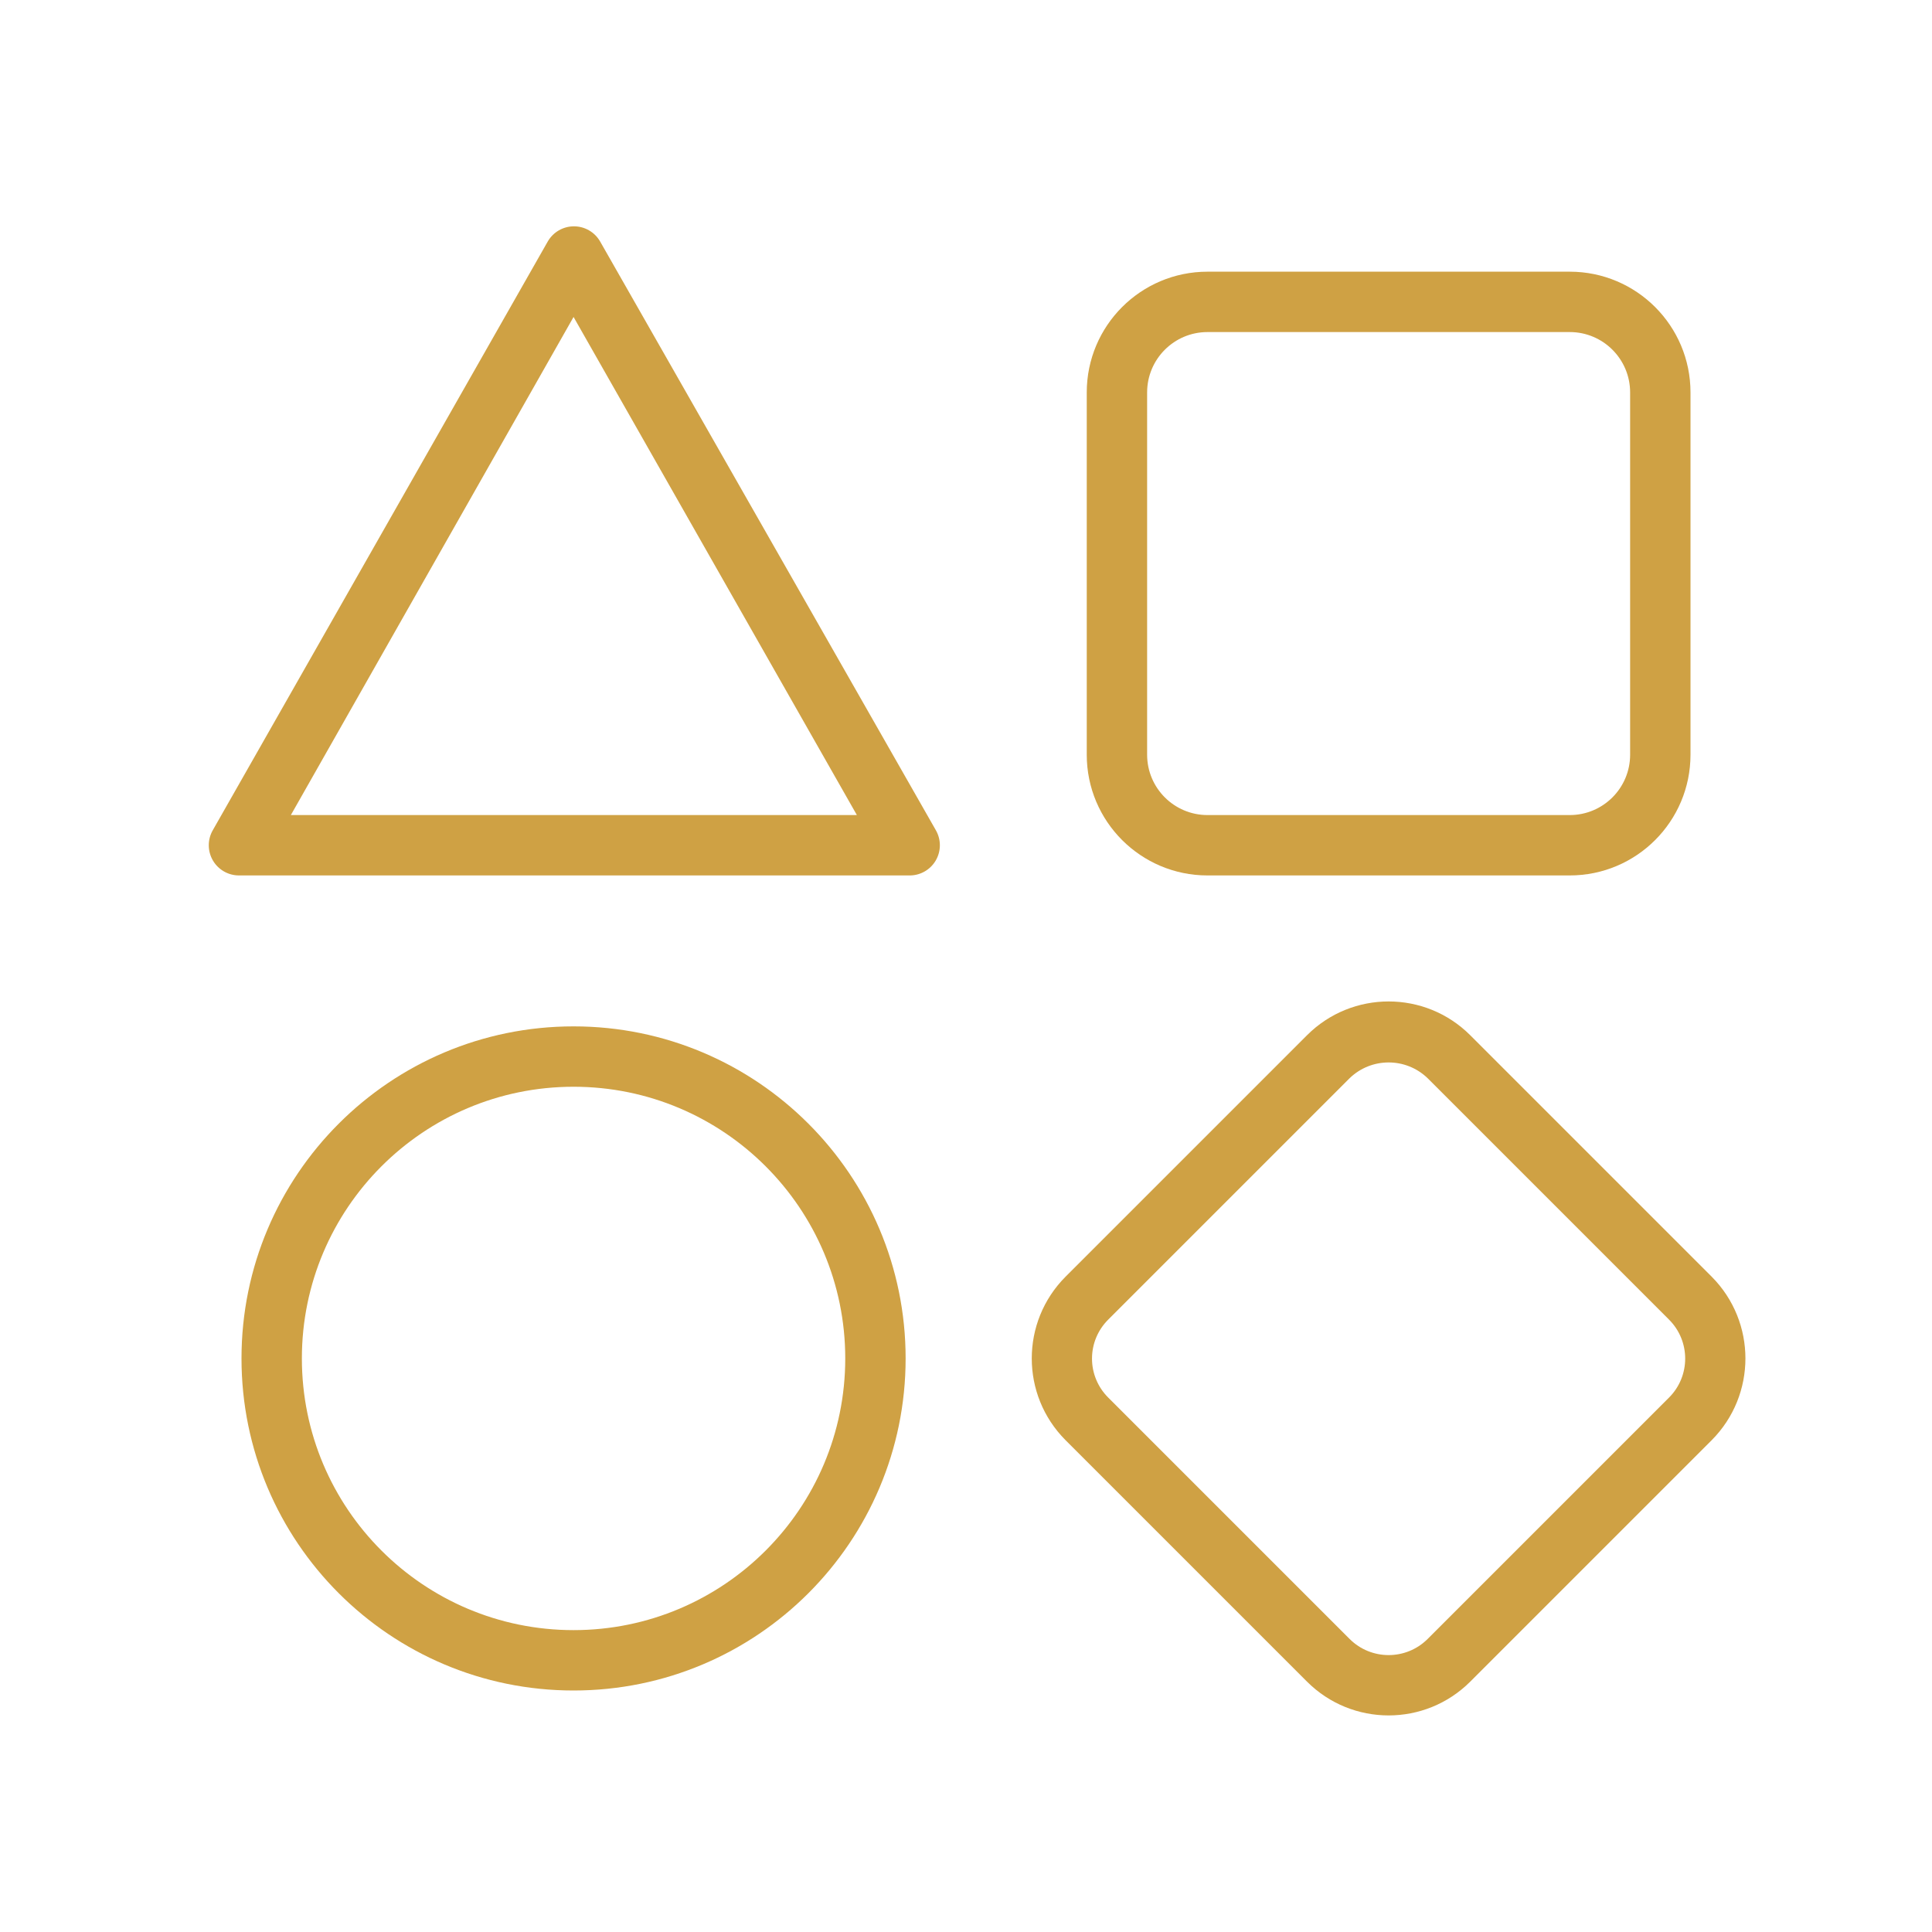
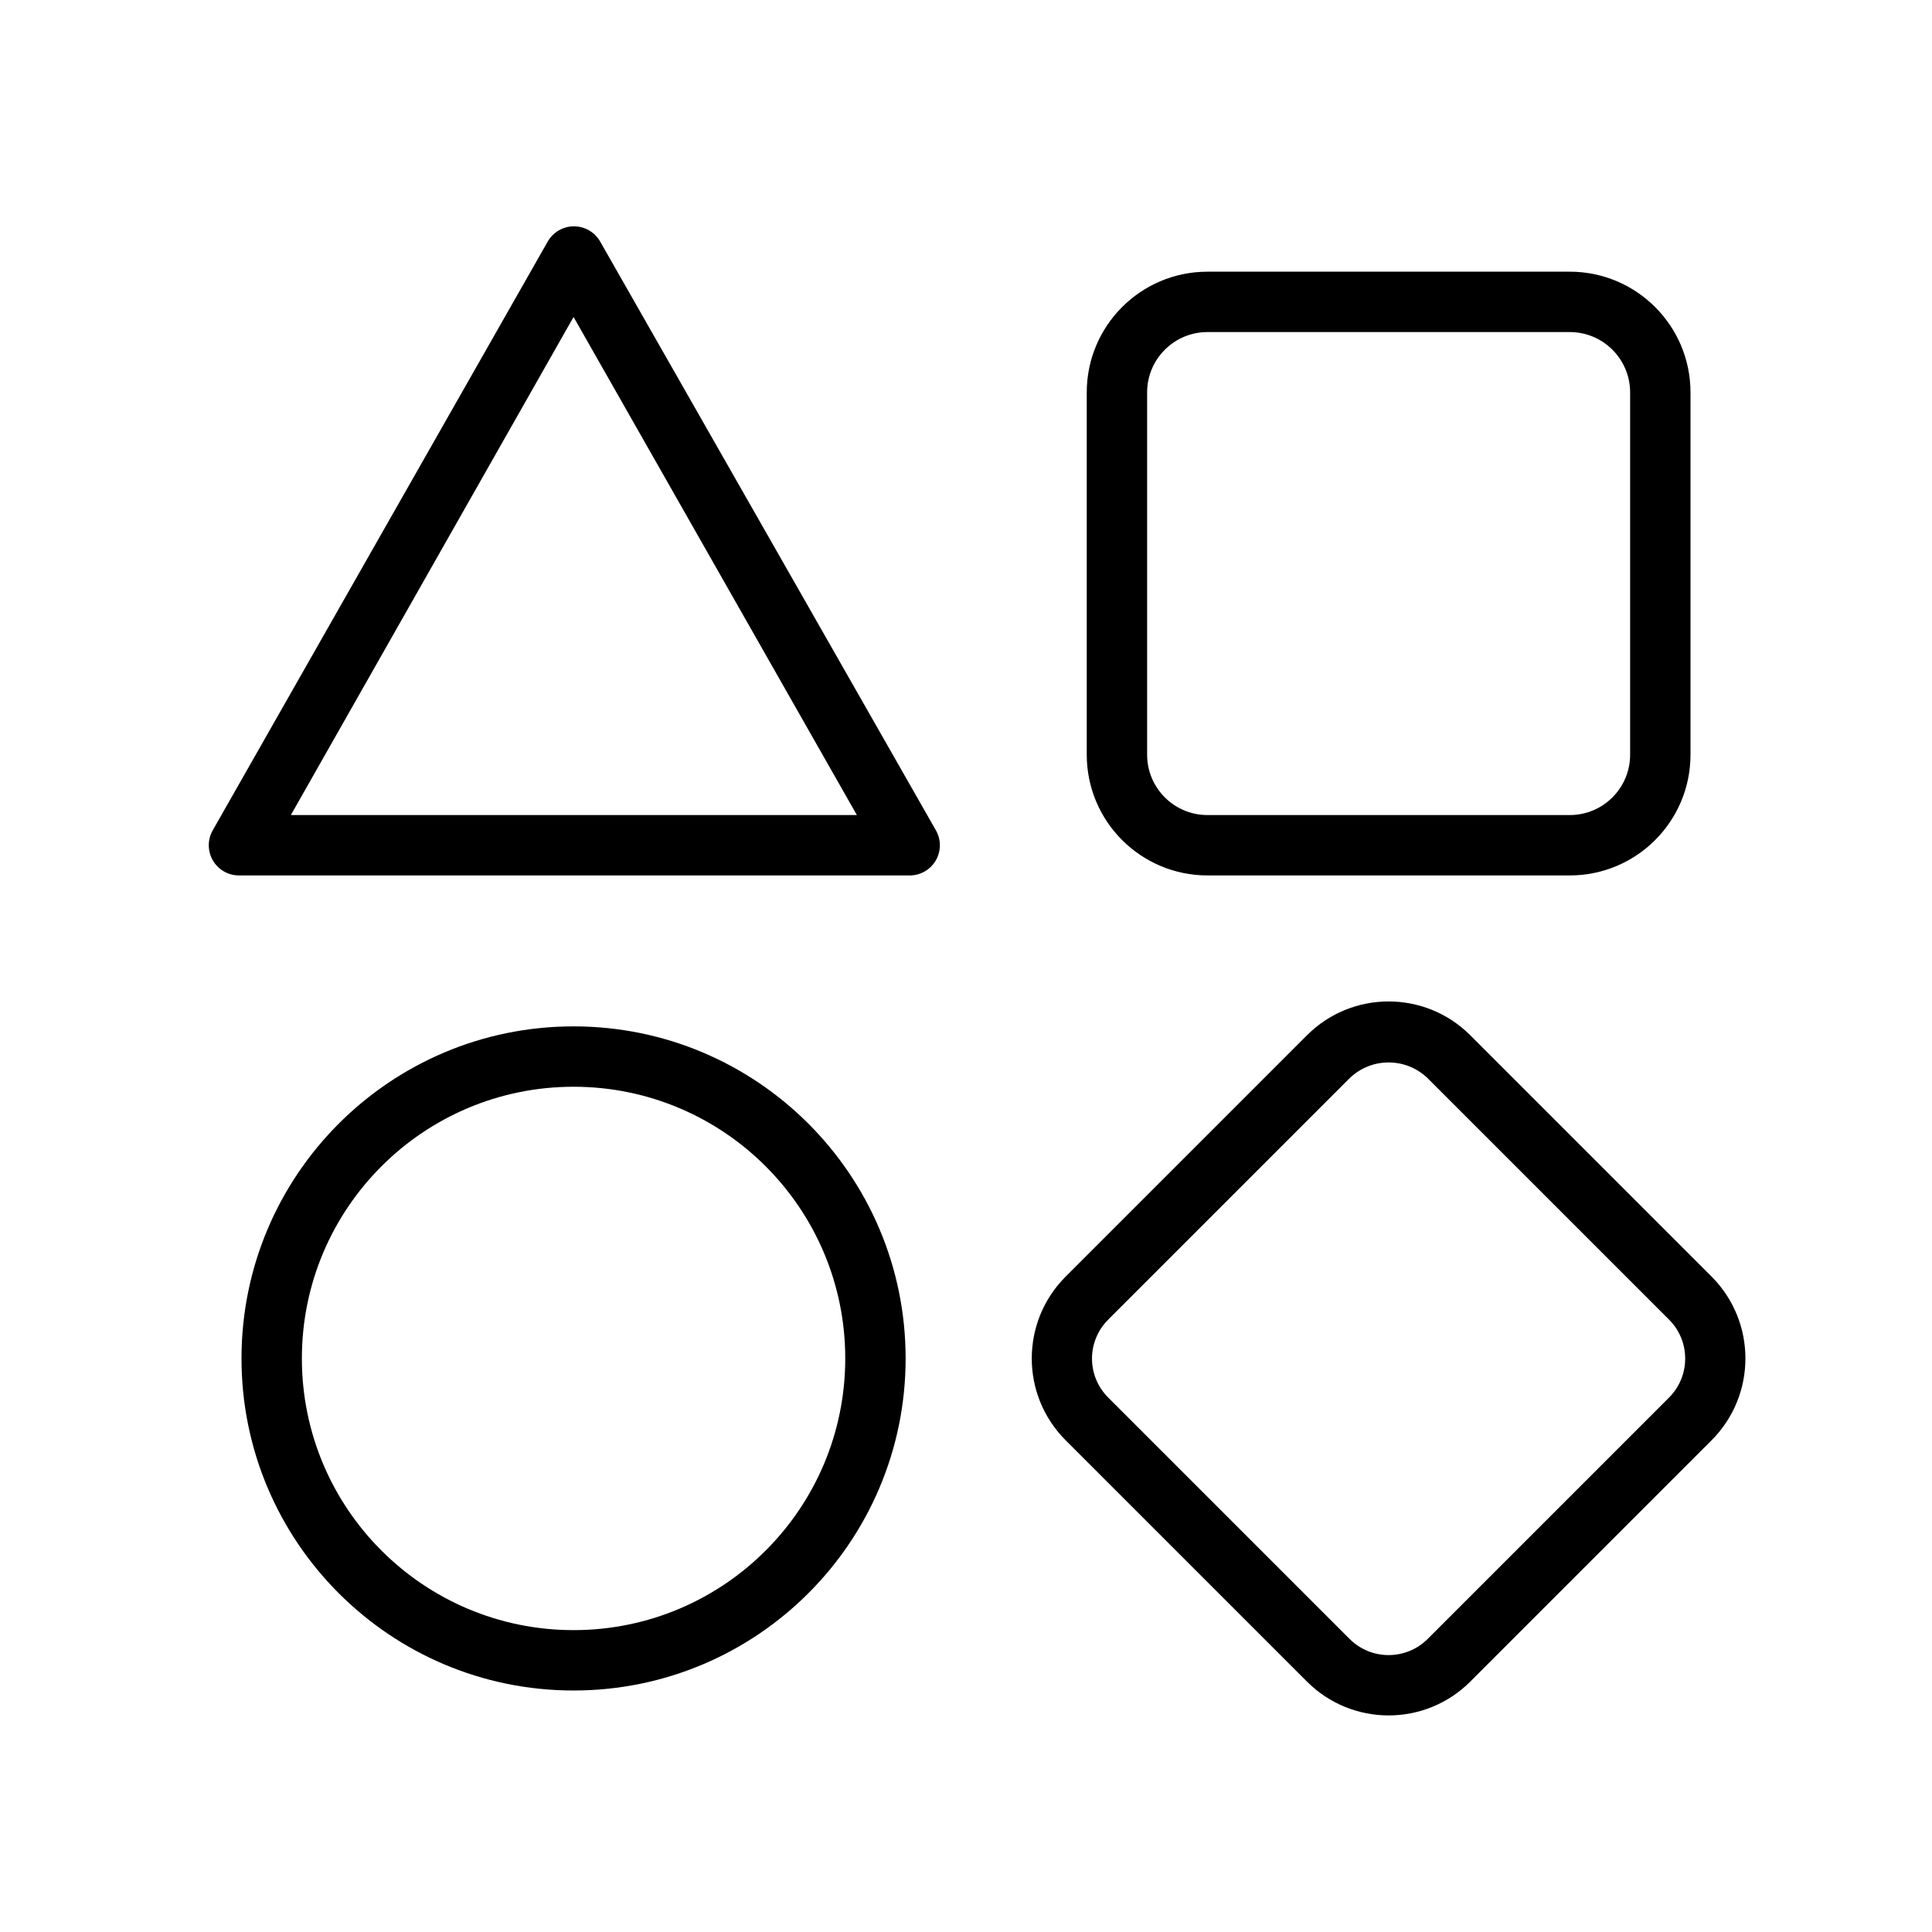
- <svg xmlns="http://www.w3.org/2000/svg" id="Layer_1" height="512" viewBox="0 0 128 128" width="512" data-name="Layer 1" fill="#CFA144">
+ <svg xmlns="http://www.w3.org/2000/svg" id="Layer_1" height="512" viewBox="0 0 128 128" width="512" data-name="Layer 1" fill="black">
  <path d="m39.76 16a2 2 0 0 0 -3.47 0l-22.19 39a2 2 0 0 0 1.74 3h44.37a2 2 0 0 0 1.79-3zm-20.49 38 18.73-33 18.77 33z" />
  <path d="m80 58h24a8 8 0 0 0 8-8v-24a8 8 0 0 0 -8-8h-24a8 8 0 0 0 -8 8v24a8 8 0 0 0 8 8zm-4-32a4 4 0 0 1 4-4h24a4 4 0 0 1 4 4v24a4 4 0 0 1 -4 4h-24a4 4 0 0 1 -4-4z" />
  <path d="m113.41 84.59-16-16a7.65 7.65 0 0 0 -10.82 0l-16 16a7.67 7.67 0 0 0 0 10.82l16 16a7.65 7.65 0 0 0 10.82 0l16-16a7.68 7.68 0 0 0 0-10.82zm-2.83 8-16 16a3.66 3.66 0 0 1 -5.16 0l-16-16a3.64 3.64 0 0 1 0-5.16l16-16a3.72 3.72 0 0 1 5.16 0l16 16a3.65 3.65 0 0 1 0 5.16z" />
  <path d="m38 68a22 22 0 1 0 22 22 22 22 0 0 0 -22-22zm0 40a18 18 0 1 1 18-18 18 18 0 0 1 -18 18z" />
</svg>
